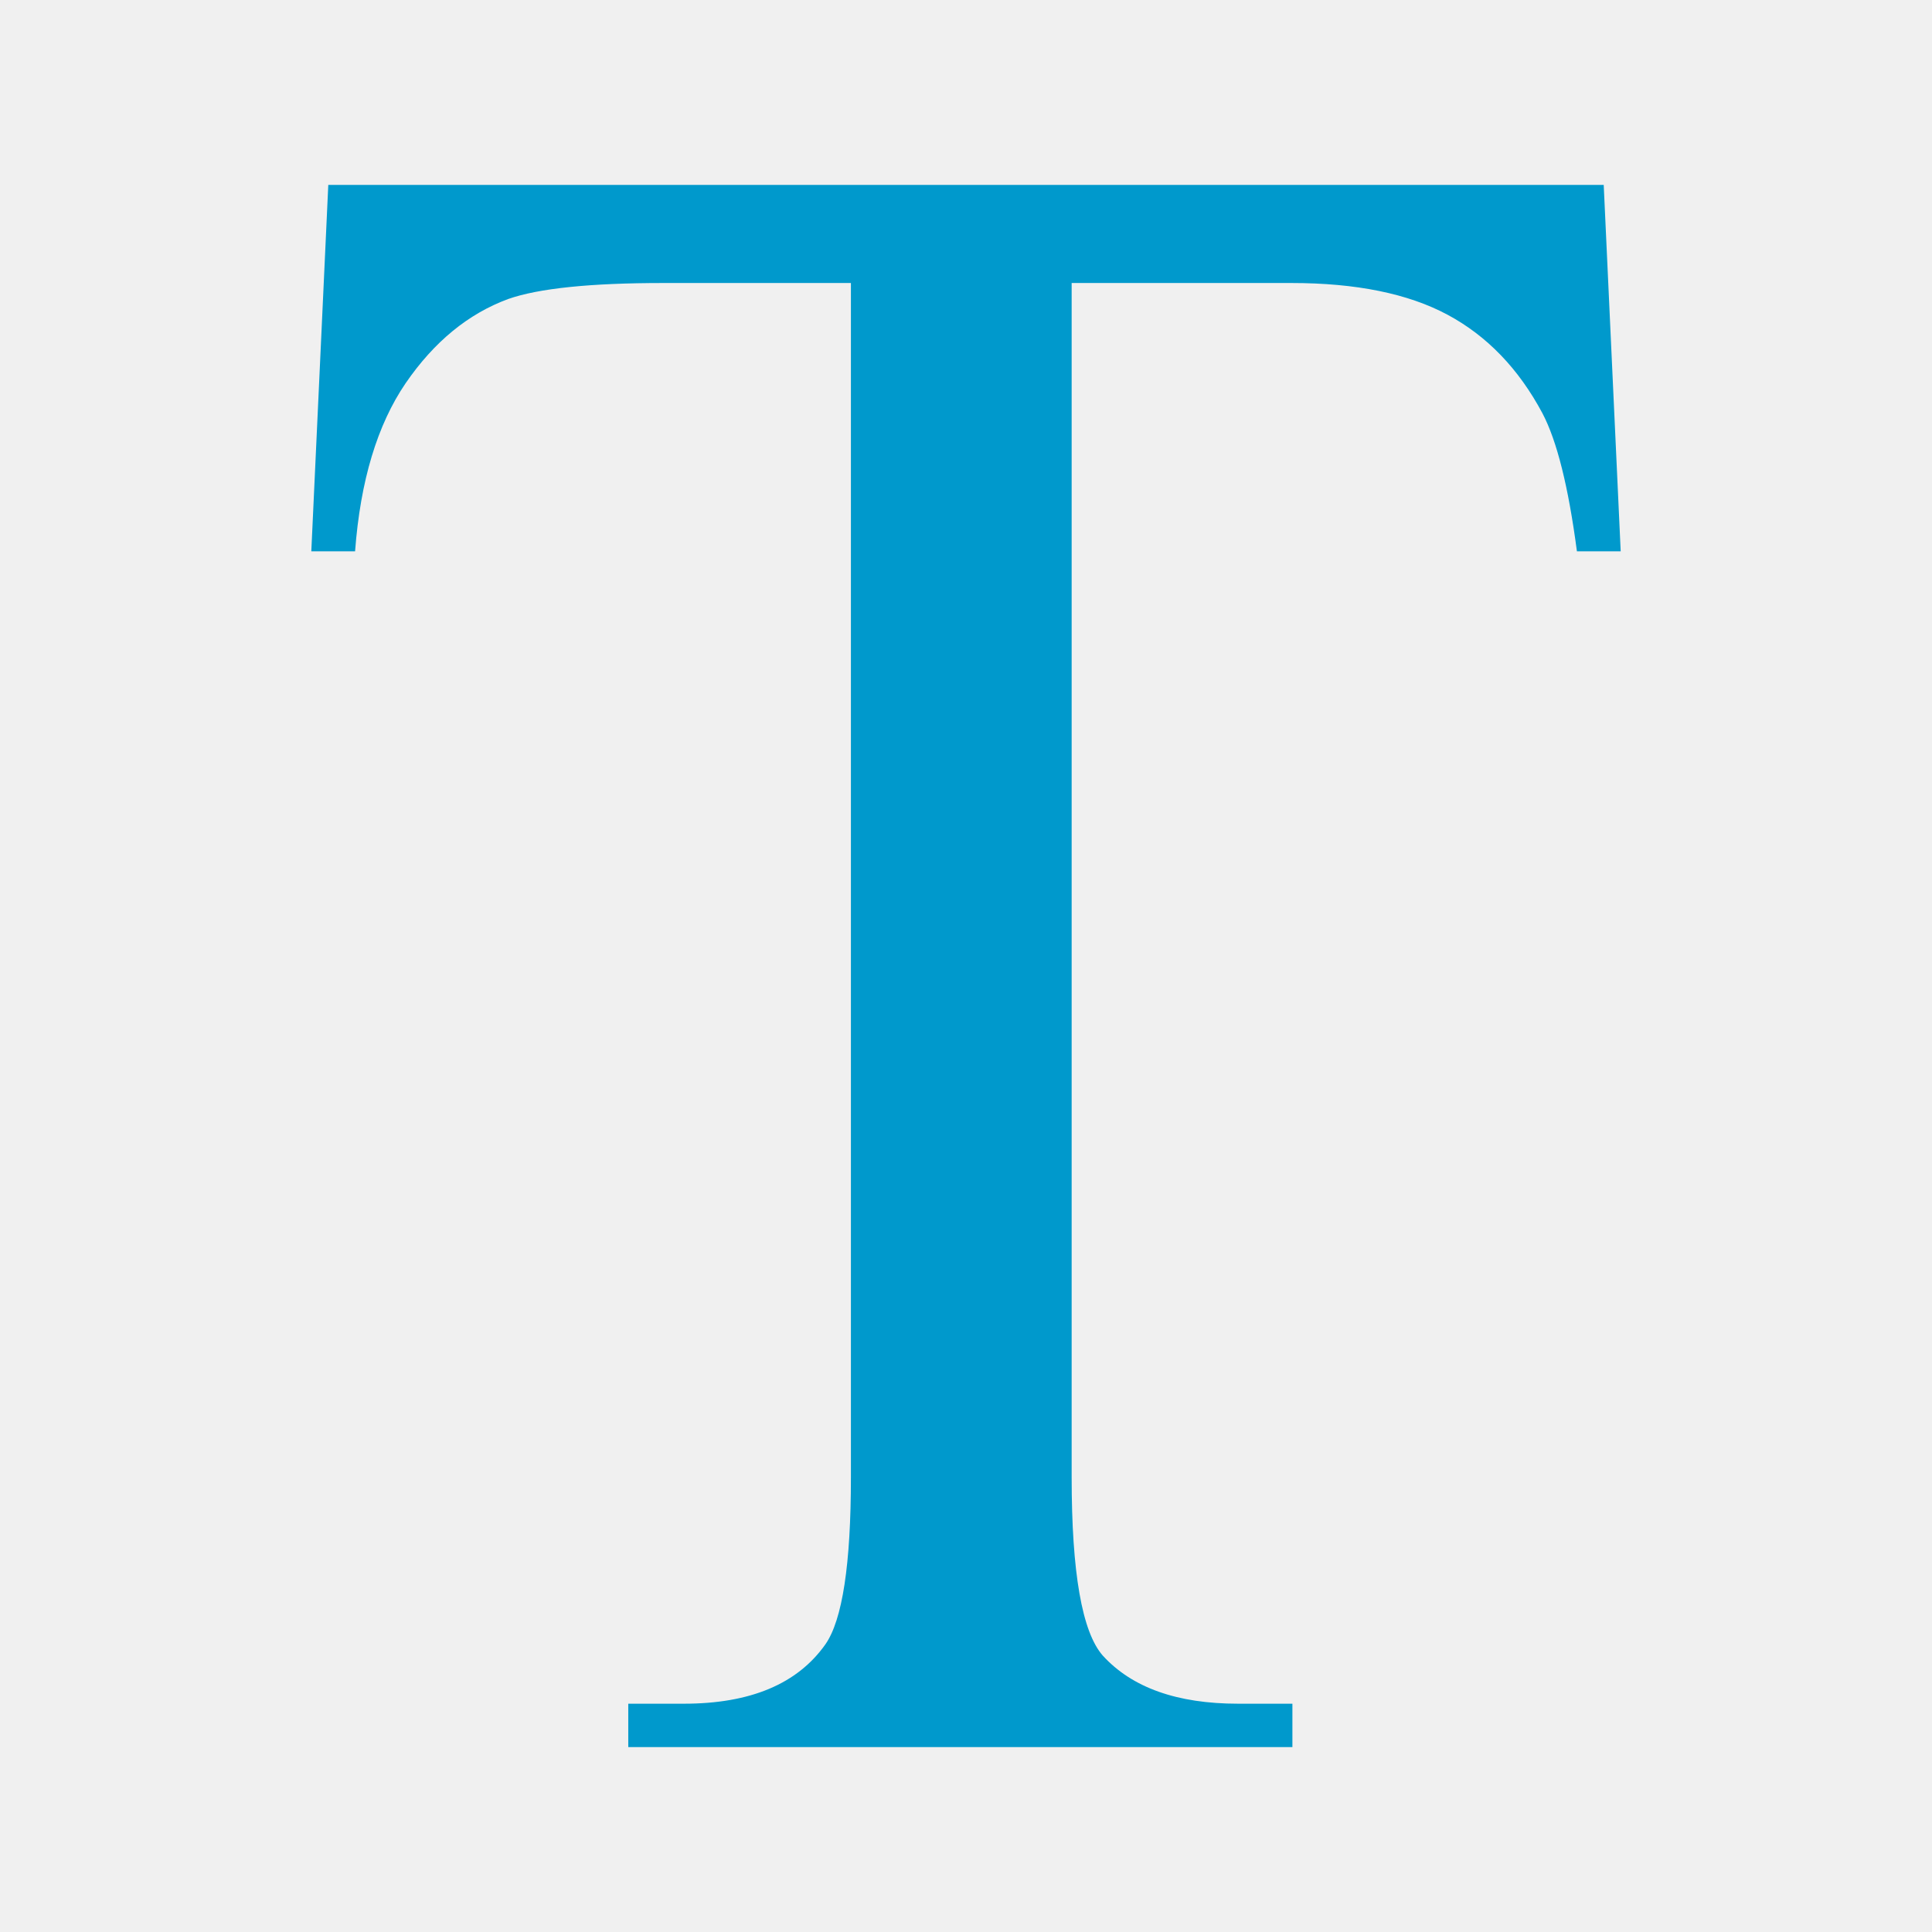
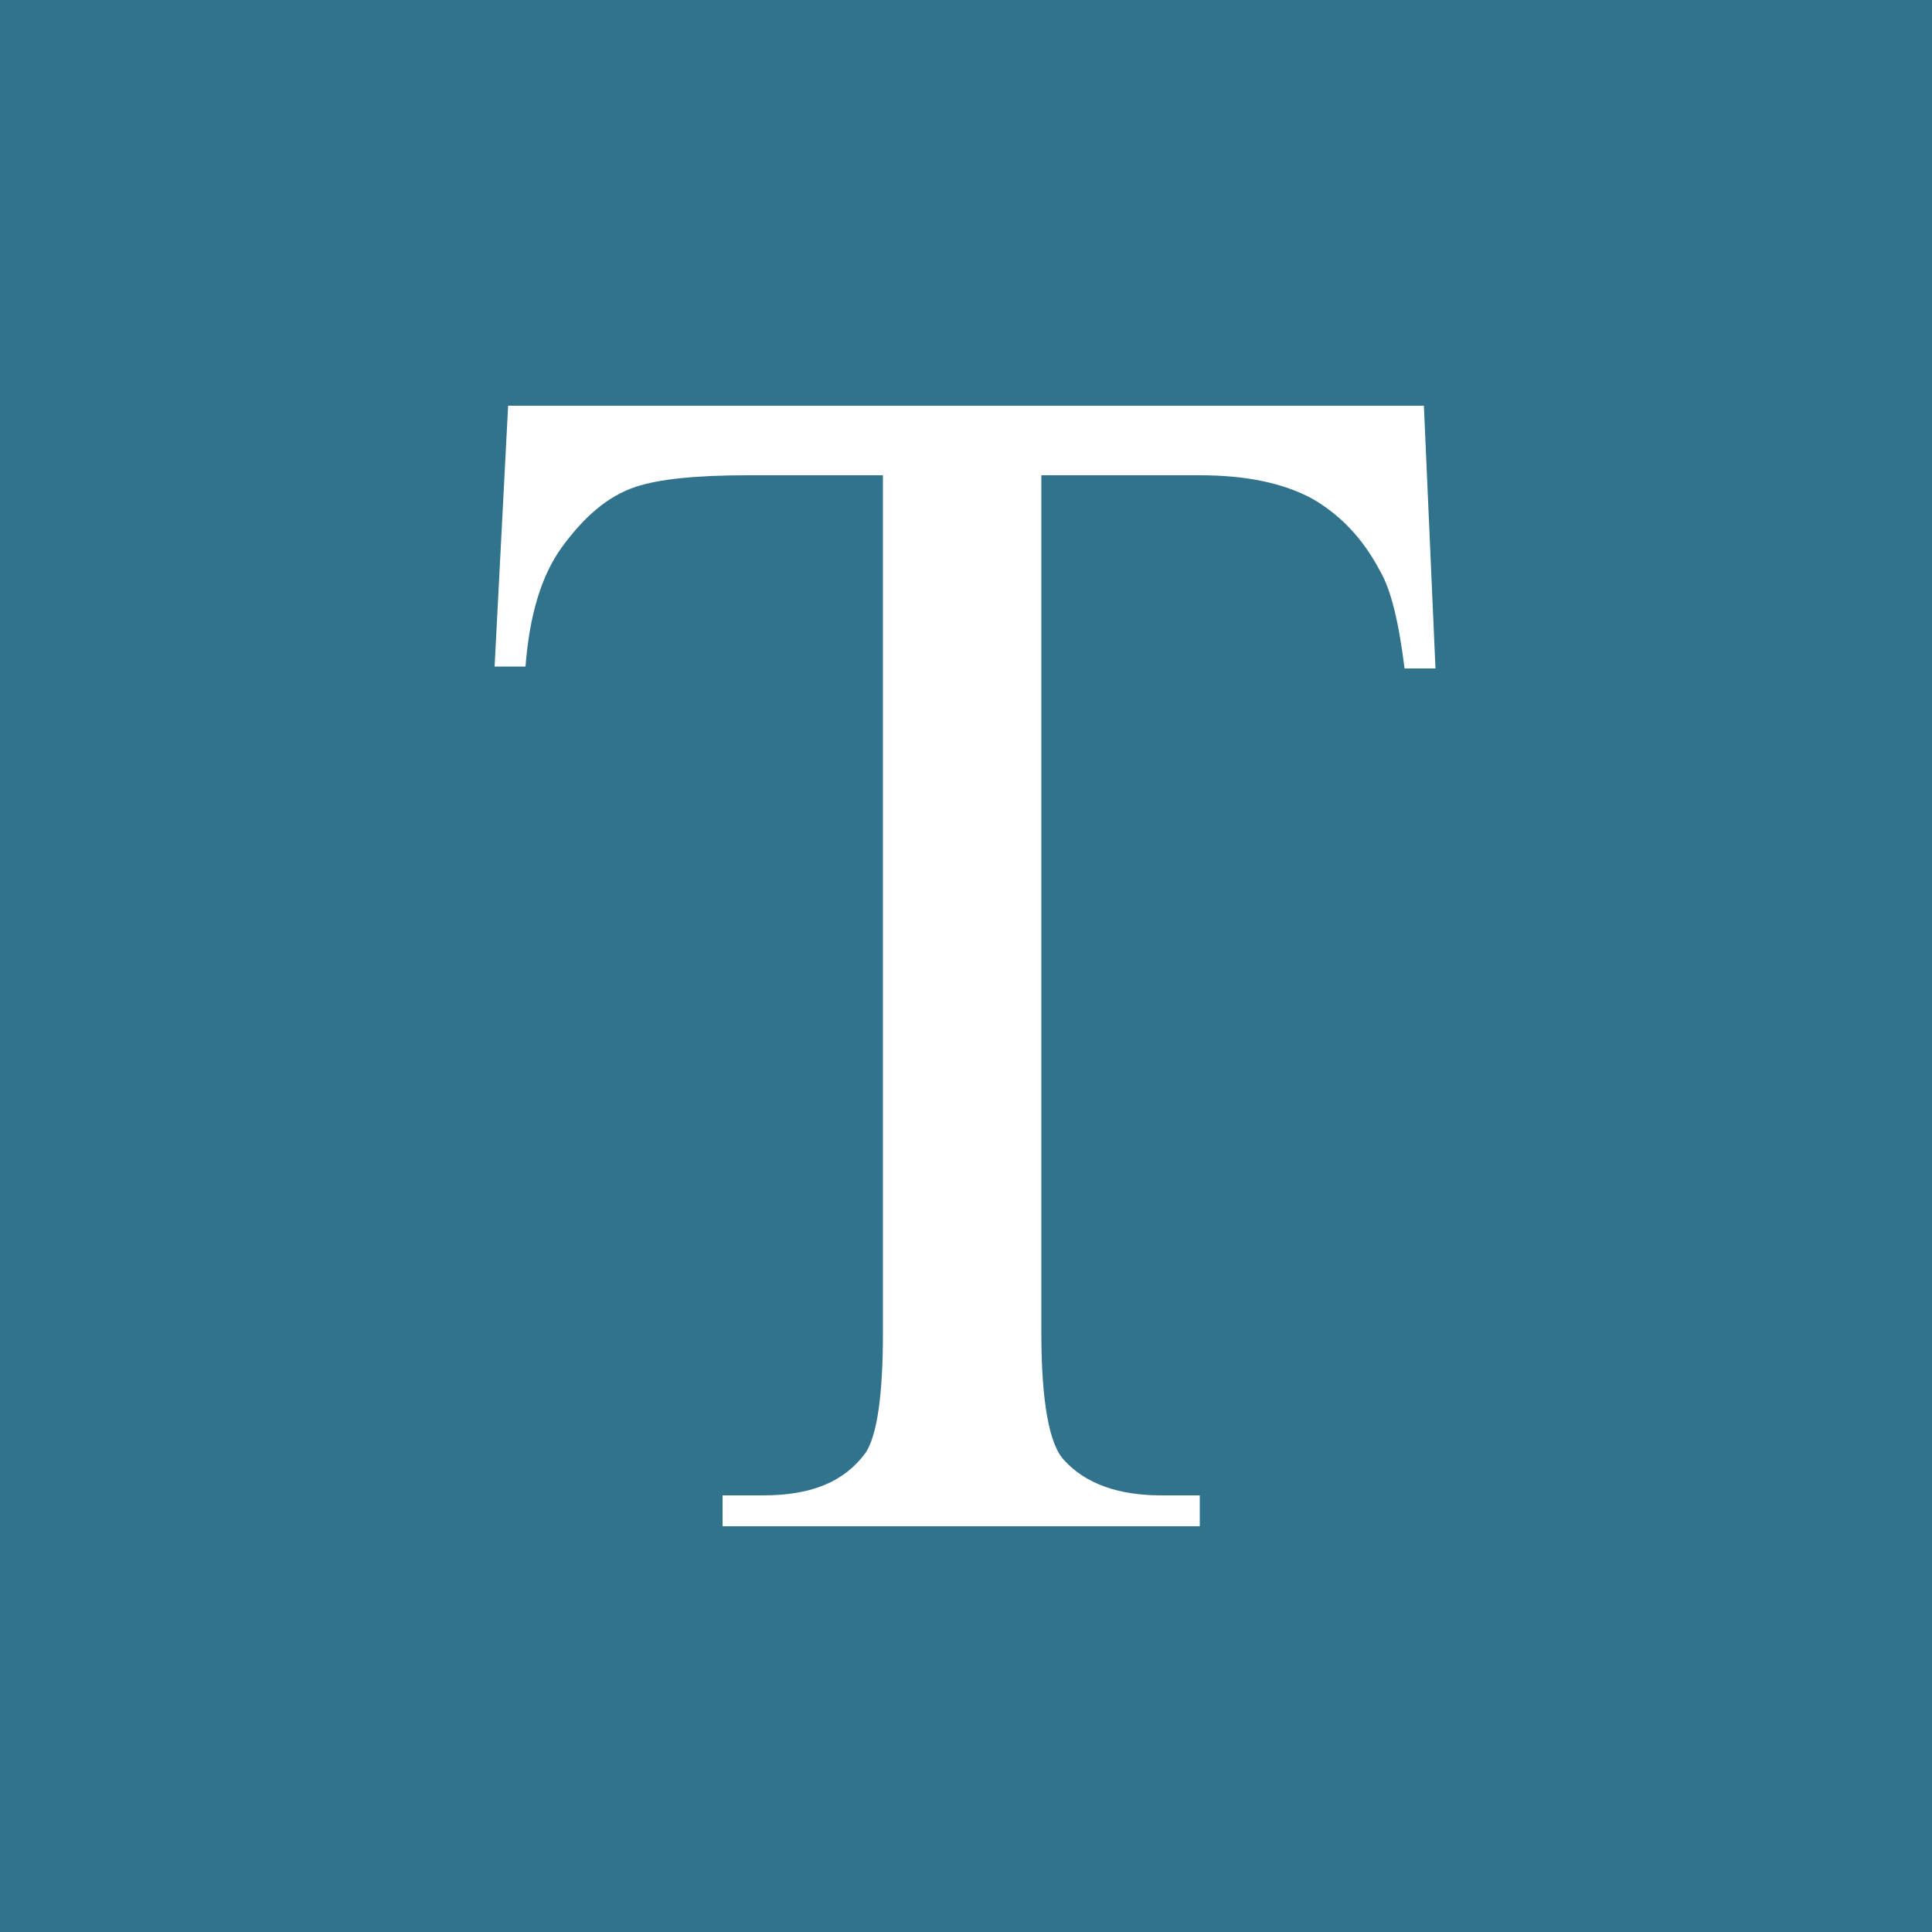
- <svg xmlns="http://www.w3.org/2000/svg" version="1.1" id="Layer_1" x="0px" y="0px" viewBox="0 0 1024 1024" style="enable-background:new 0 0 1024 1024;" xml:space="preserve">
+ <svg xmlns="http://www.w3.org/2000/svg" version="1.1" id="Layer_1" x="0px" y="0px" viewBox="0 0 100 100" style="enable-background:new 0 0 100 100;" xml:space="preserve">
  <style type="text/css">
- 	.st0{fill:#0099CC;}
+ 	.st0{fill:#31728C;}
+ 	.st1{fill:#FFFFFF;}
</style>
-   <g>
-     <path class="st0" d="M850,98l9,194.2h-23.2c-4.5-34.2-10.6-58.6-18.3-73.2c-12.6-23.6-29.4-41-50.3-52.2S718.7,150,684.5,150H568   v633c0,50.5,5.5,82,16.5,94.5c15.5,17,39.4,25.5,71.7,25.5H685v23H333v-23h29.5c35.2,0,60.2-10.5,75-31.5   c9-12.9,13.5-42.4,13.5-88.5V150h-99.4c-38.6,0-66.1,2.8-82.3,8.5c-21.1,7.8-39.2,22.6-54.3,44.6c-15,22-24,51.7-26.8,89.1H165   L174,98H850z" />
-   </g>
+   <rect class="st0" width="100" height="100" />
+   <path id="T" class="st1" d="M73.7,21l0.6,13.6h-1.6c-0.3-2.4-0.7-4.1-1.3-5.1c-0.9-1.7-2.1-2.9-3.5-3.7c-1.5-0.8-3.4-1.2-5.8-1.2  h-8.2V69c0,3.5,0.4,5.8,1.2,6.6c1.1,1.2,2.8,1.8,5,1.8h2V79H37.4v-1.6h2.1c2.5,0,4.2-0.7,5.3-2.2c0.6-0.9,0.9-3,0.9-6.2V24.6h-7  c-2.7,0-4.6,0.2-5.8,0.6c-1.5,0.5-2.7,1.6-3.8,3.1c-1.1,1.5-1.7,3.6-1.9,6.2h-1.6L26.3,21H73.7z" />
</svg>
